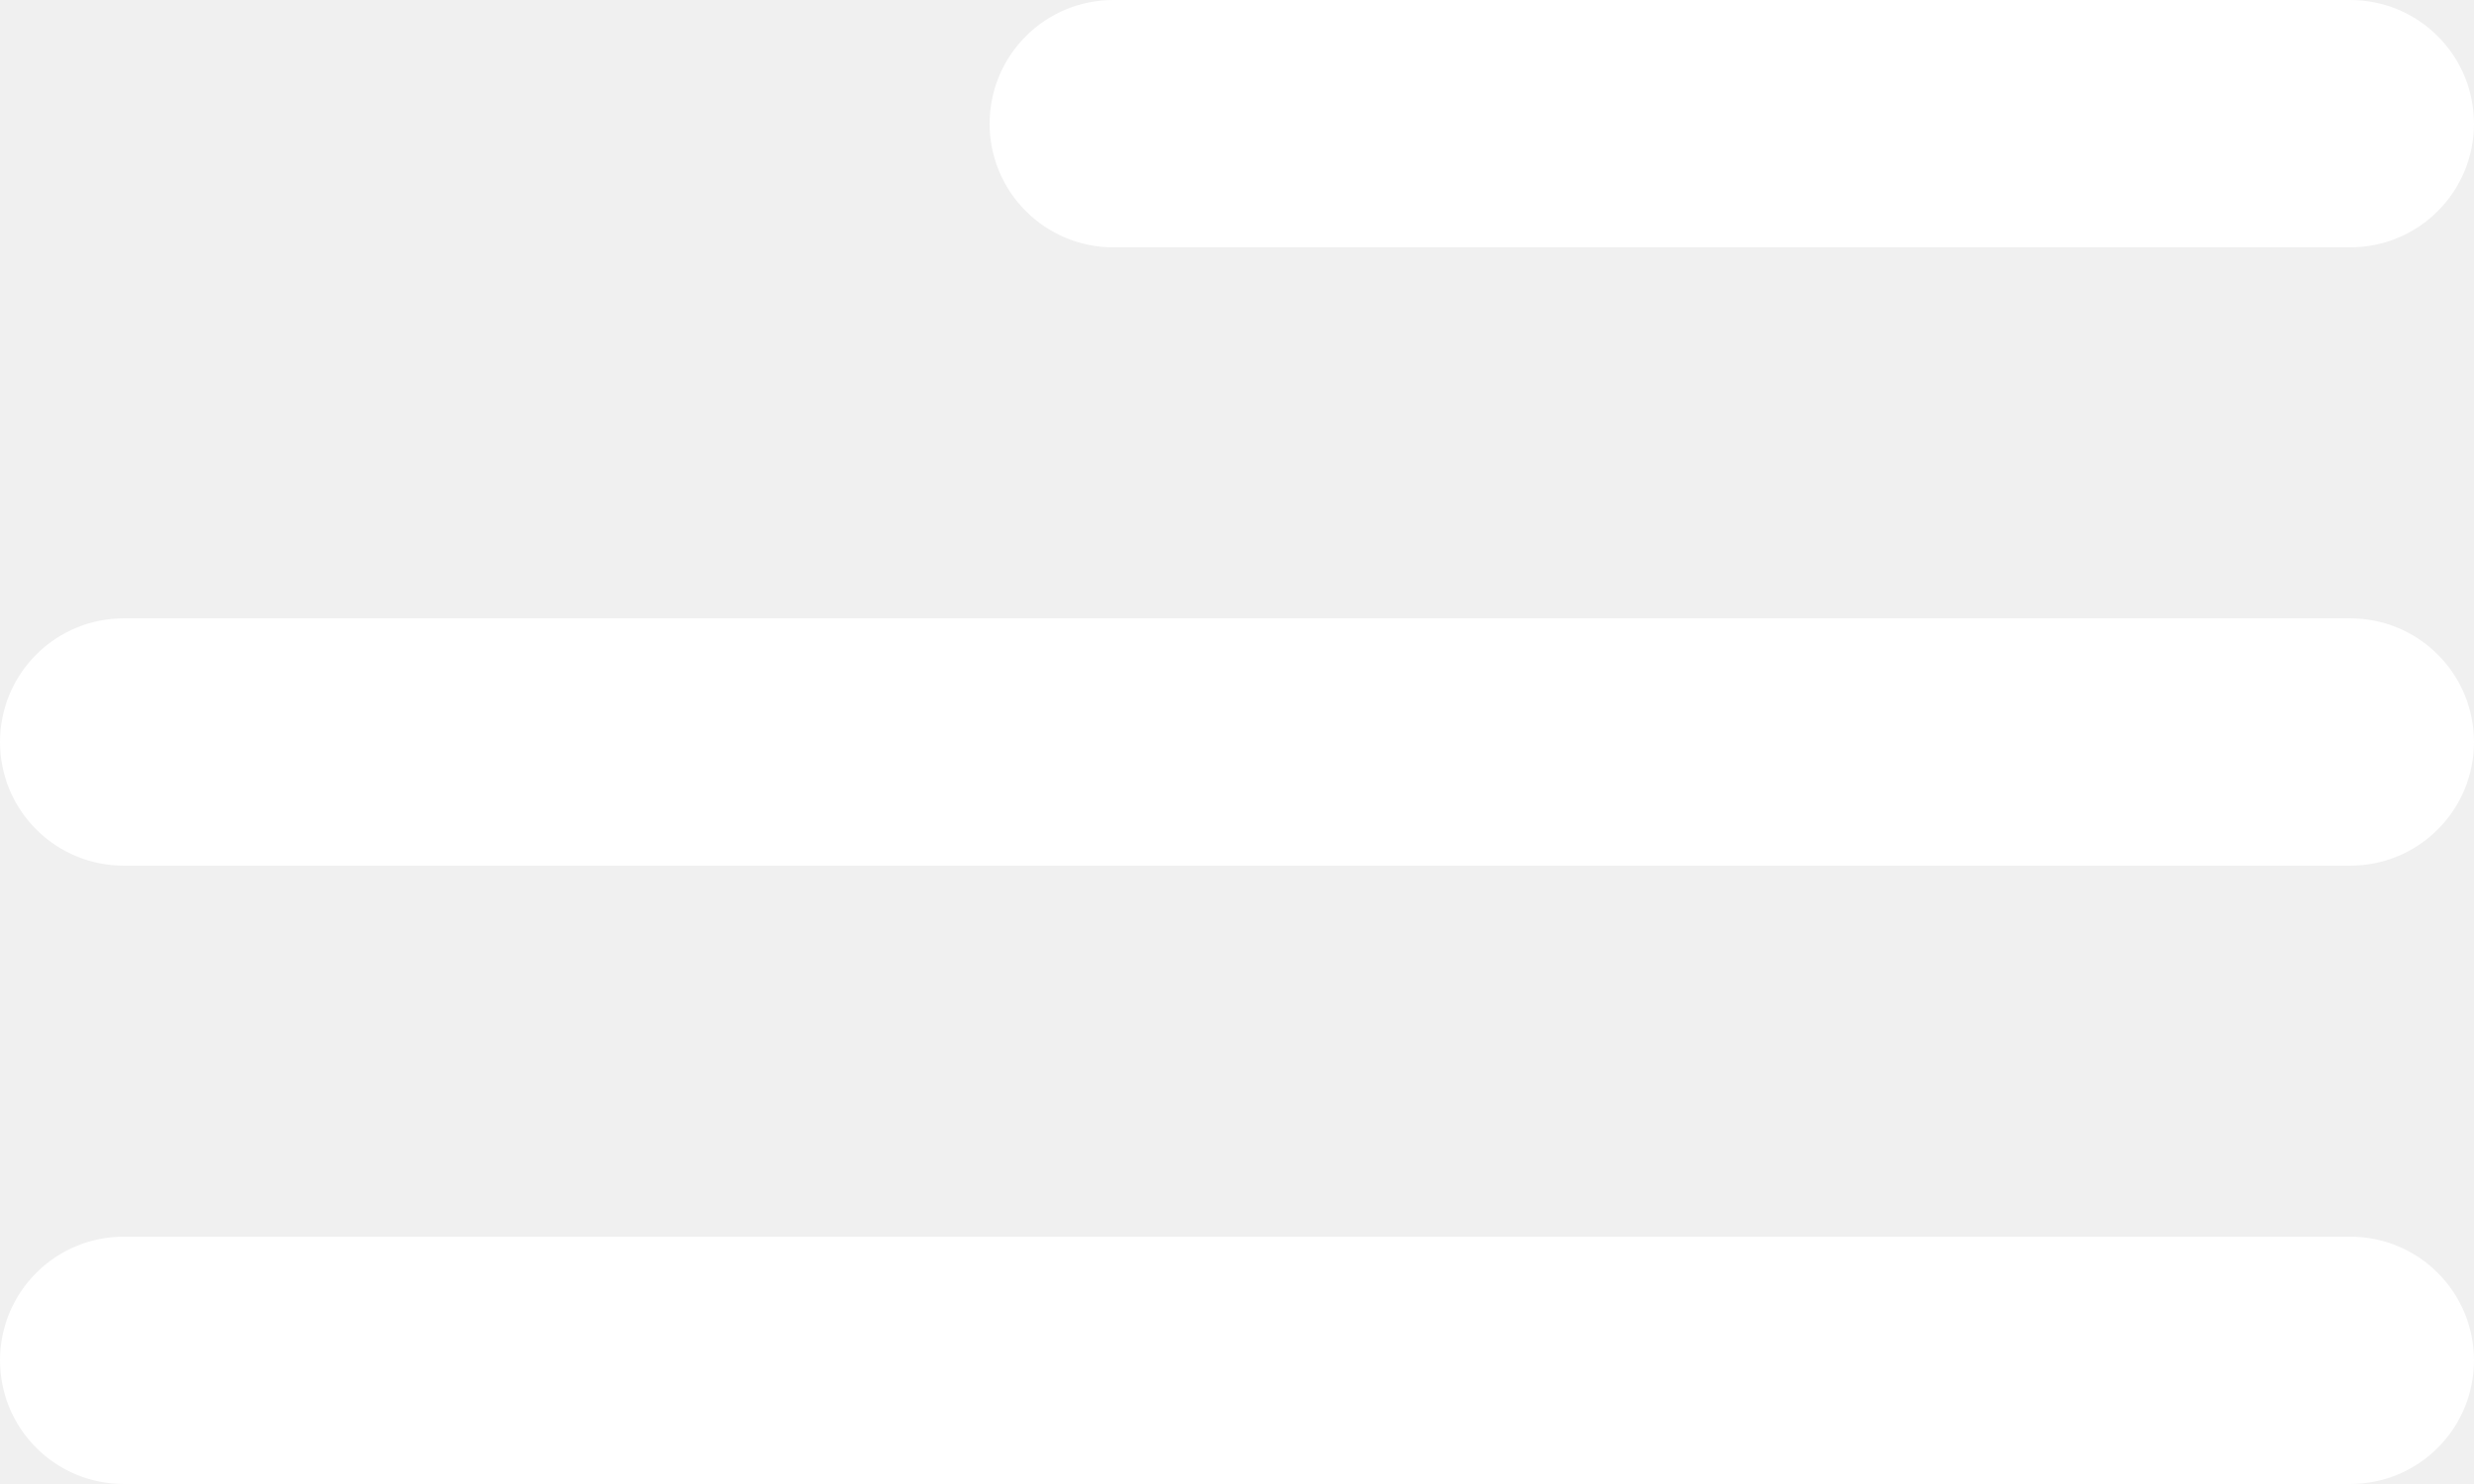
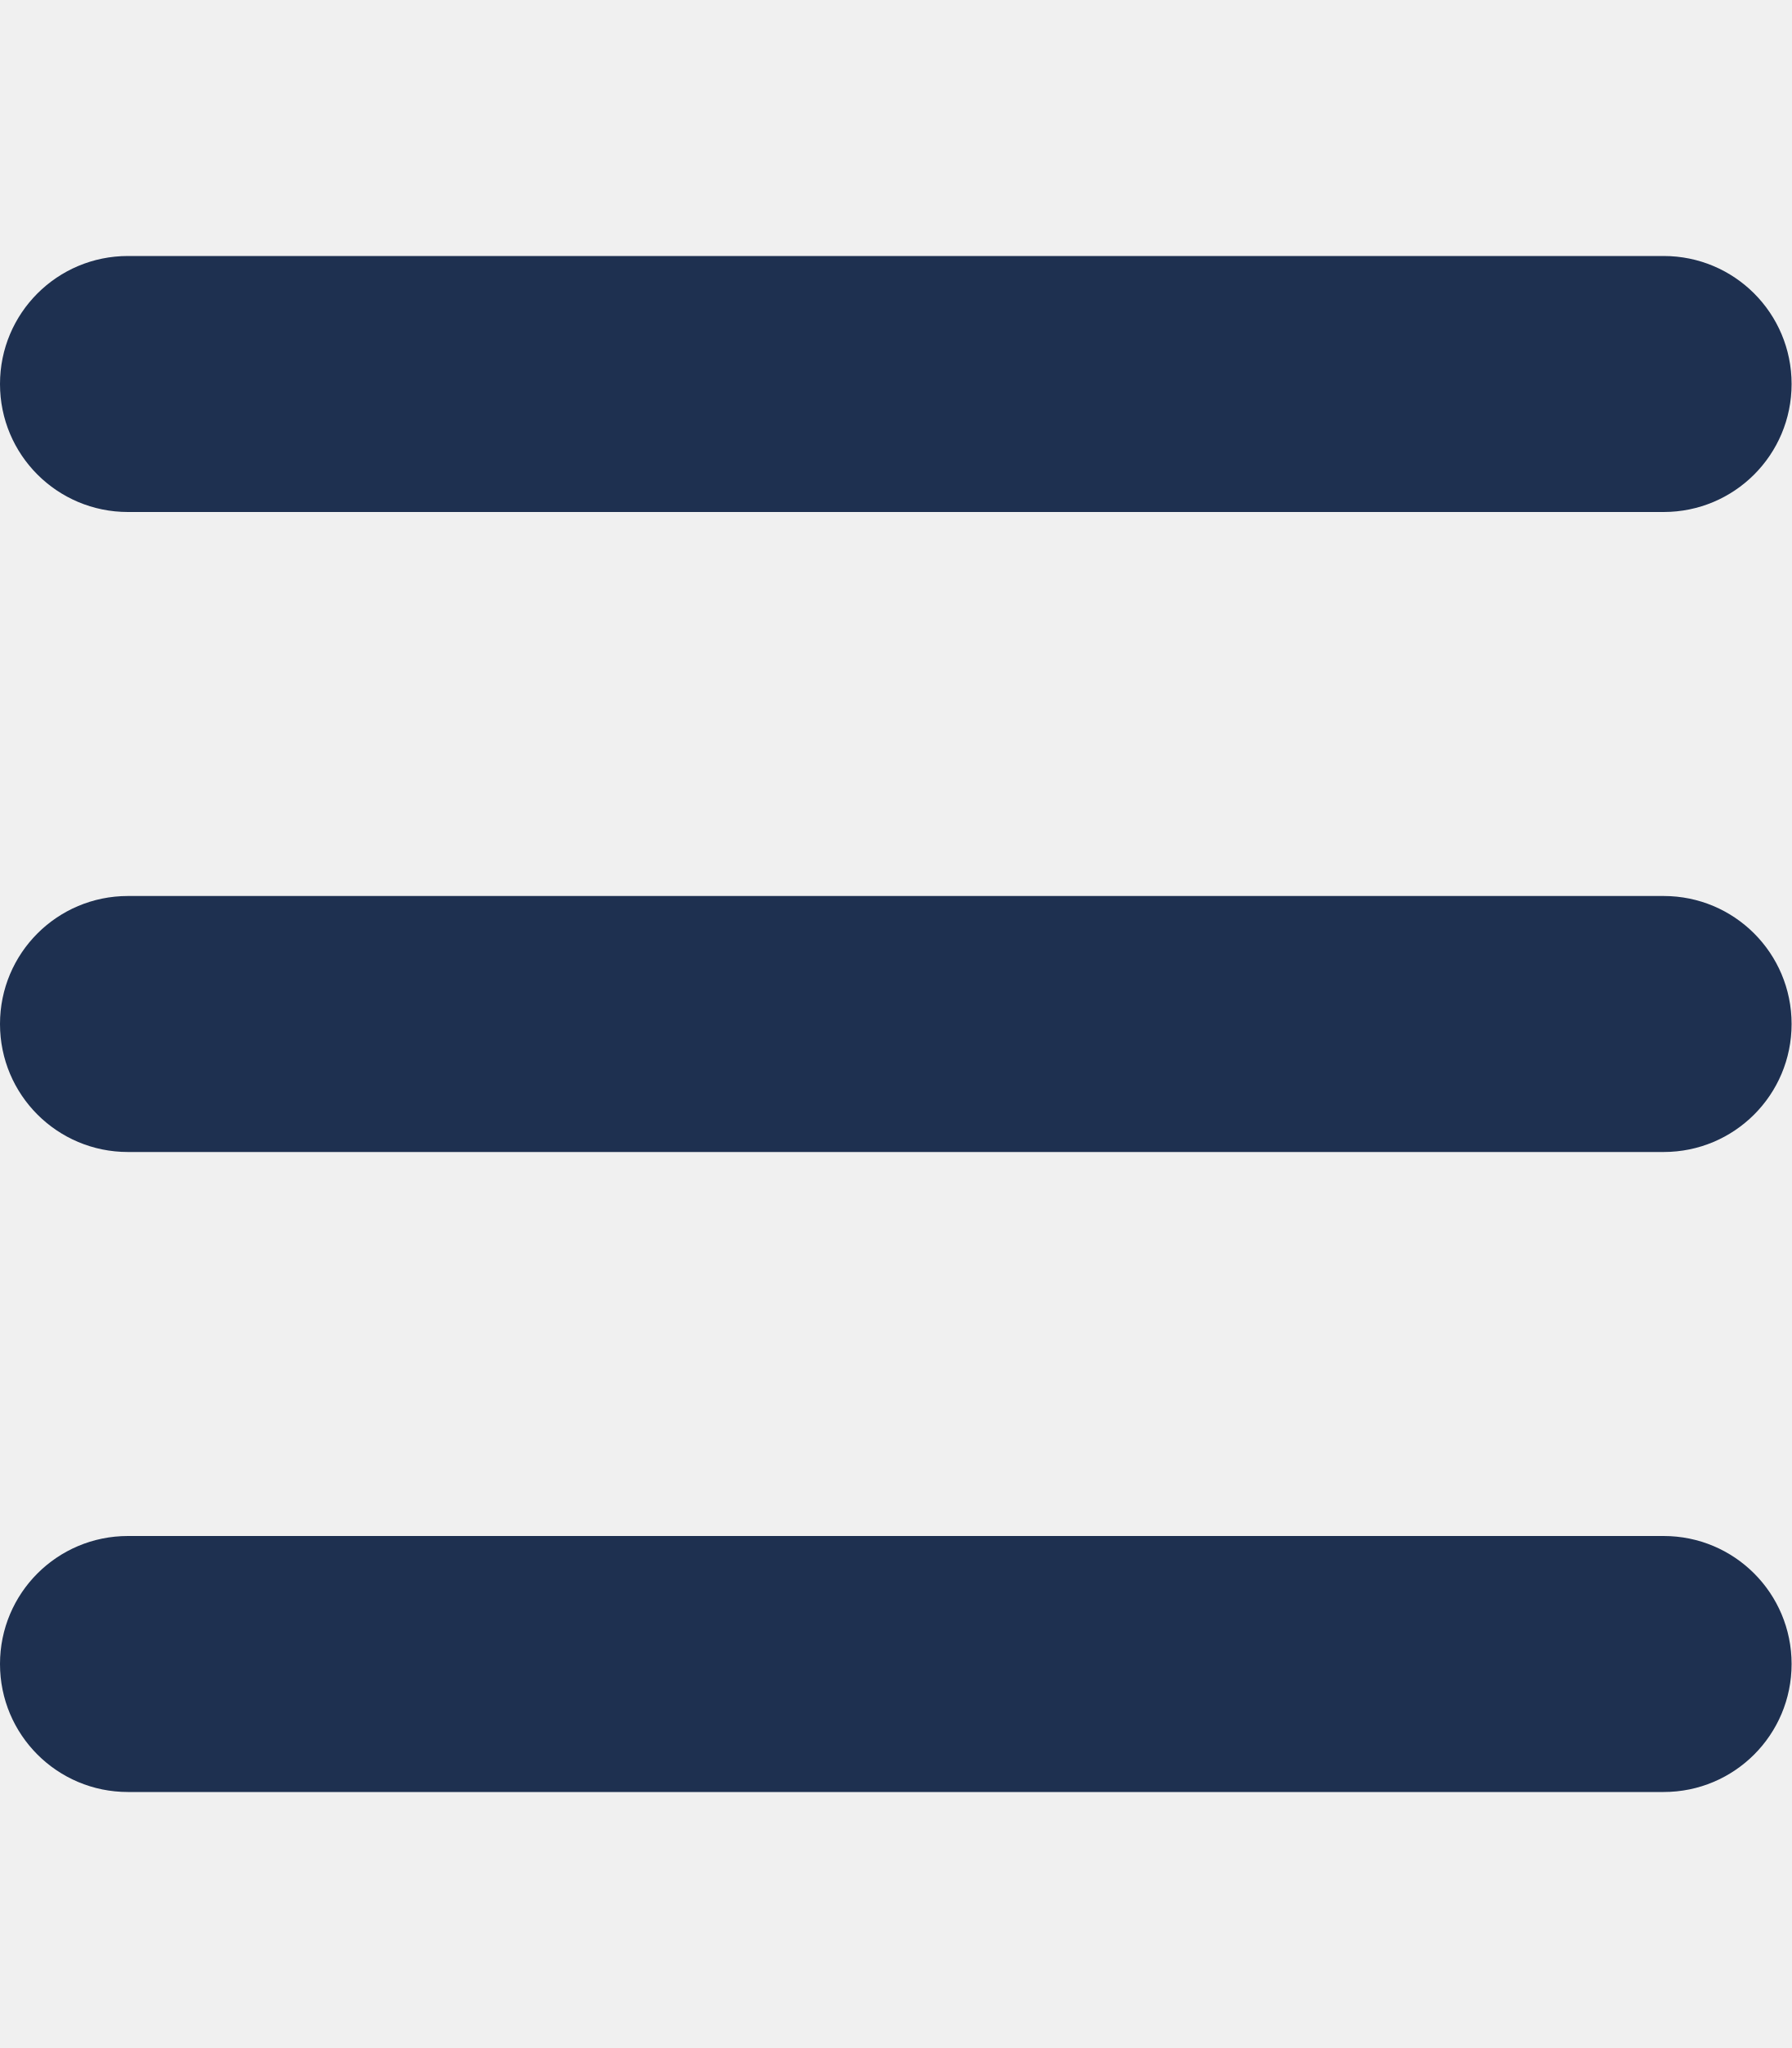
- <svg xmlns="http://www.w3.org/2000/svg" width="20" height="12" viewBox="0 0 20 12" fill="#FFF">
-   <path d="M9 2L19 2C19.265 2 19.52 1.895 19.707 1.707C19.895 1.52 20 1.265 20 1C20 0.735 19.895 0.48 19.707 0.293C19.52 0.105 19.265 0 19 0L9 0C8.735 0 8.48 0.105 8.293 0.293C8.105 0.48 8 0.735 8 1C8 1.265 8.105 1.52 8.293 1.707C8.48 1.895 8.735 2 9 2ZM19 10L1 10C0.735 10 0.48 10.105 0.293 10.293C0.105 10.48 0 10.735 0 11C0 11.265 0.105 11.52 0.293 11.707C0.48 11.895 0.735 12 1 12L19 12C19.265 12 19.52 11.895 19.707 11.707C19.895 11.52 20 11.265 20 11C20 10.735 19.895 10.48 19.707 10.293C19.52 10.105 19.265 10 19 10V10ZM1 7L19 7C19.265 7 19.52 6.895 19.707 6.707C19.895 6.52 20 6.265 20 6C20 5.735 19.895 5.48 19.707 5.293C19.52 5.105 19.265 5 19 5L1 5C0.735 5 0.48 5.105 0.293 5.293C0.105 5.48 0 5.735 0 6C0 6.265 0.105 6.52 0.293 6.707C0.48 6.895 0.735 7 1 7Z" fill="#FFFFFF" />
+ <svg xmlns="http://www.w3.org/2000/svg" height="16" width="14" viewBox="0 0 448 512">
+   <path opacity="1" fill="#1E3050" d="M0 96C0 78.3 14.3 64 32 64H416c17.7 0 32 14.3 32 32s-14.3 32-32 32H32C14.3 128 0 113.7 0 96zM0 256c0-17.7 14.3-32 32-32H416c17.7 0 32 14.3 32 32s-14.3 32-32 32H32c-17.7 0-32-14.3-32-32zM448 416c0 17.7-14.3 32-32 32H32c-17.7 0-32-14.3-32-32s14.3-32 32-32H416c17.7 0 32 14.3 32 32z" />
</svg>
